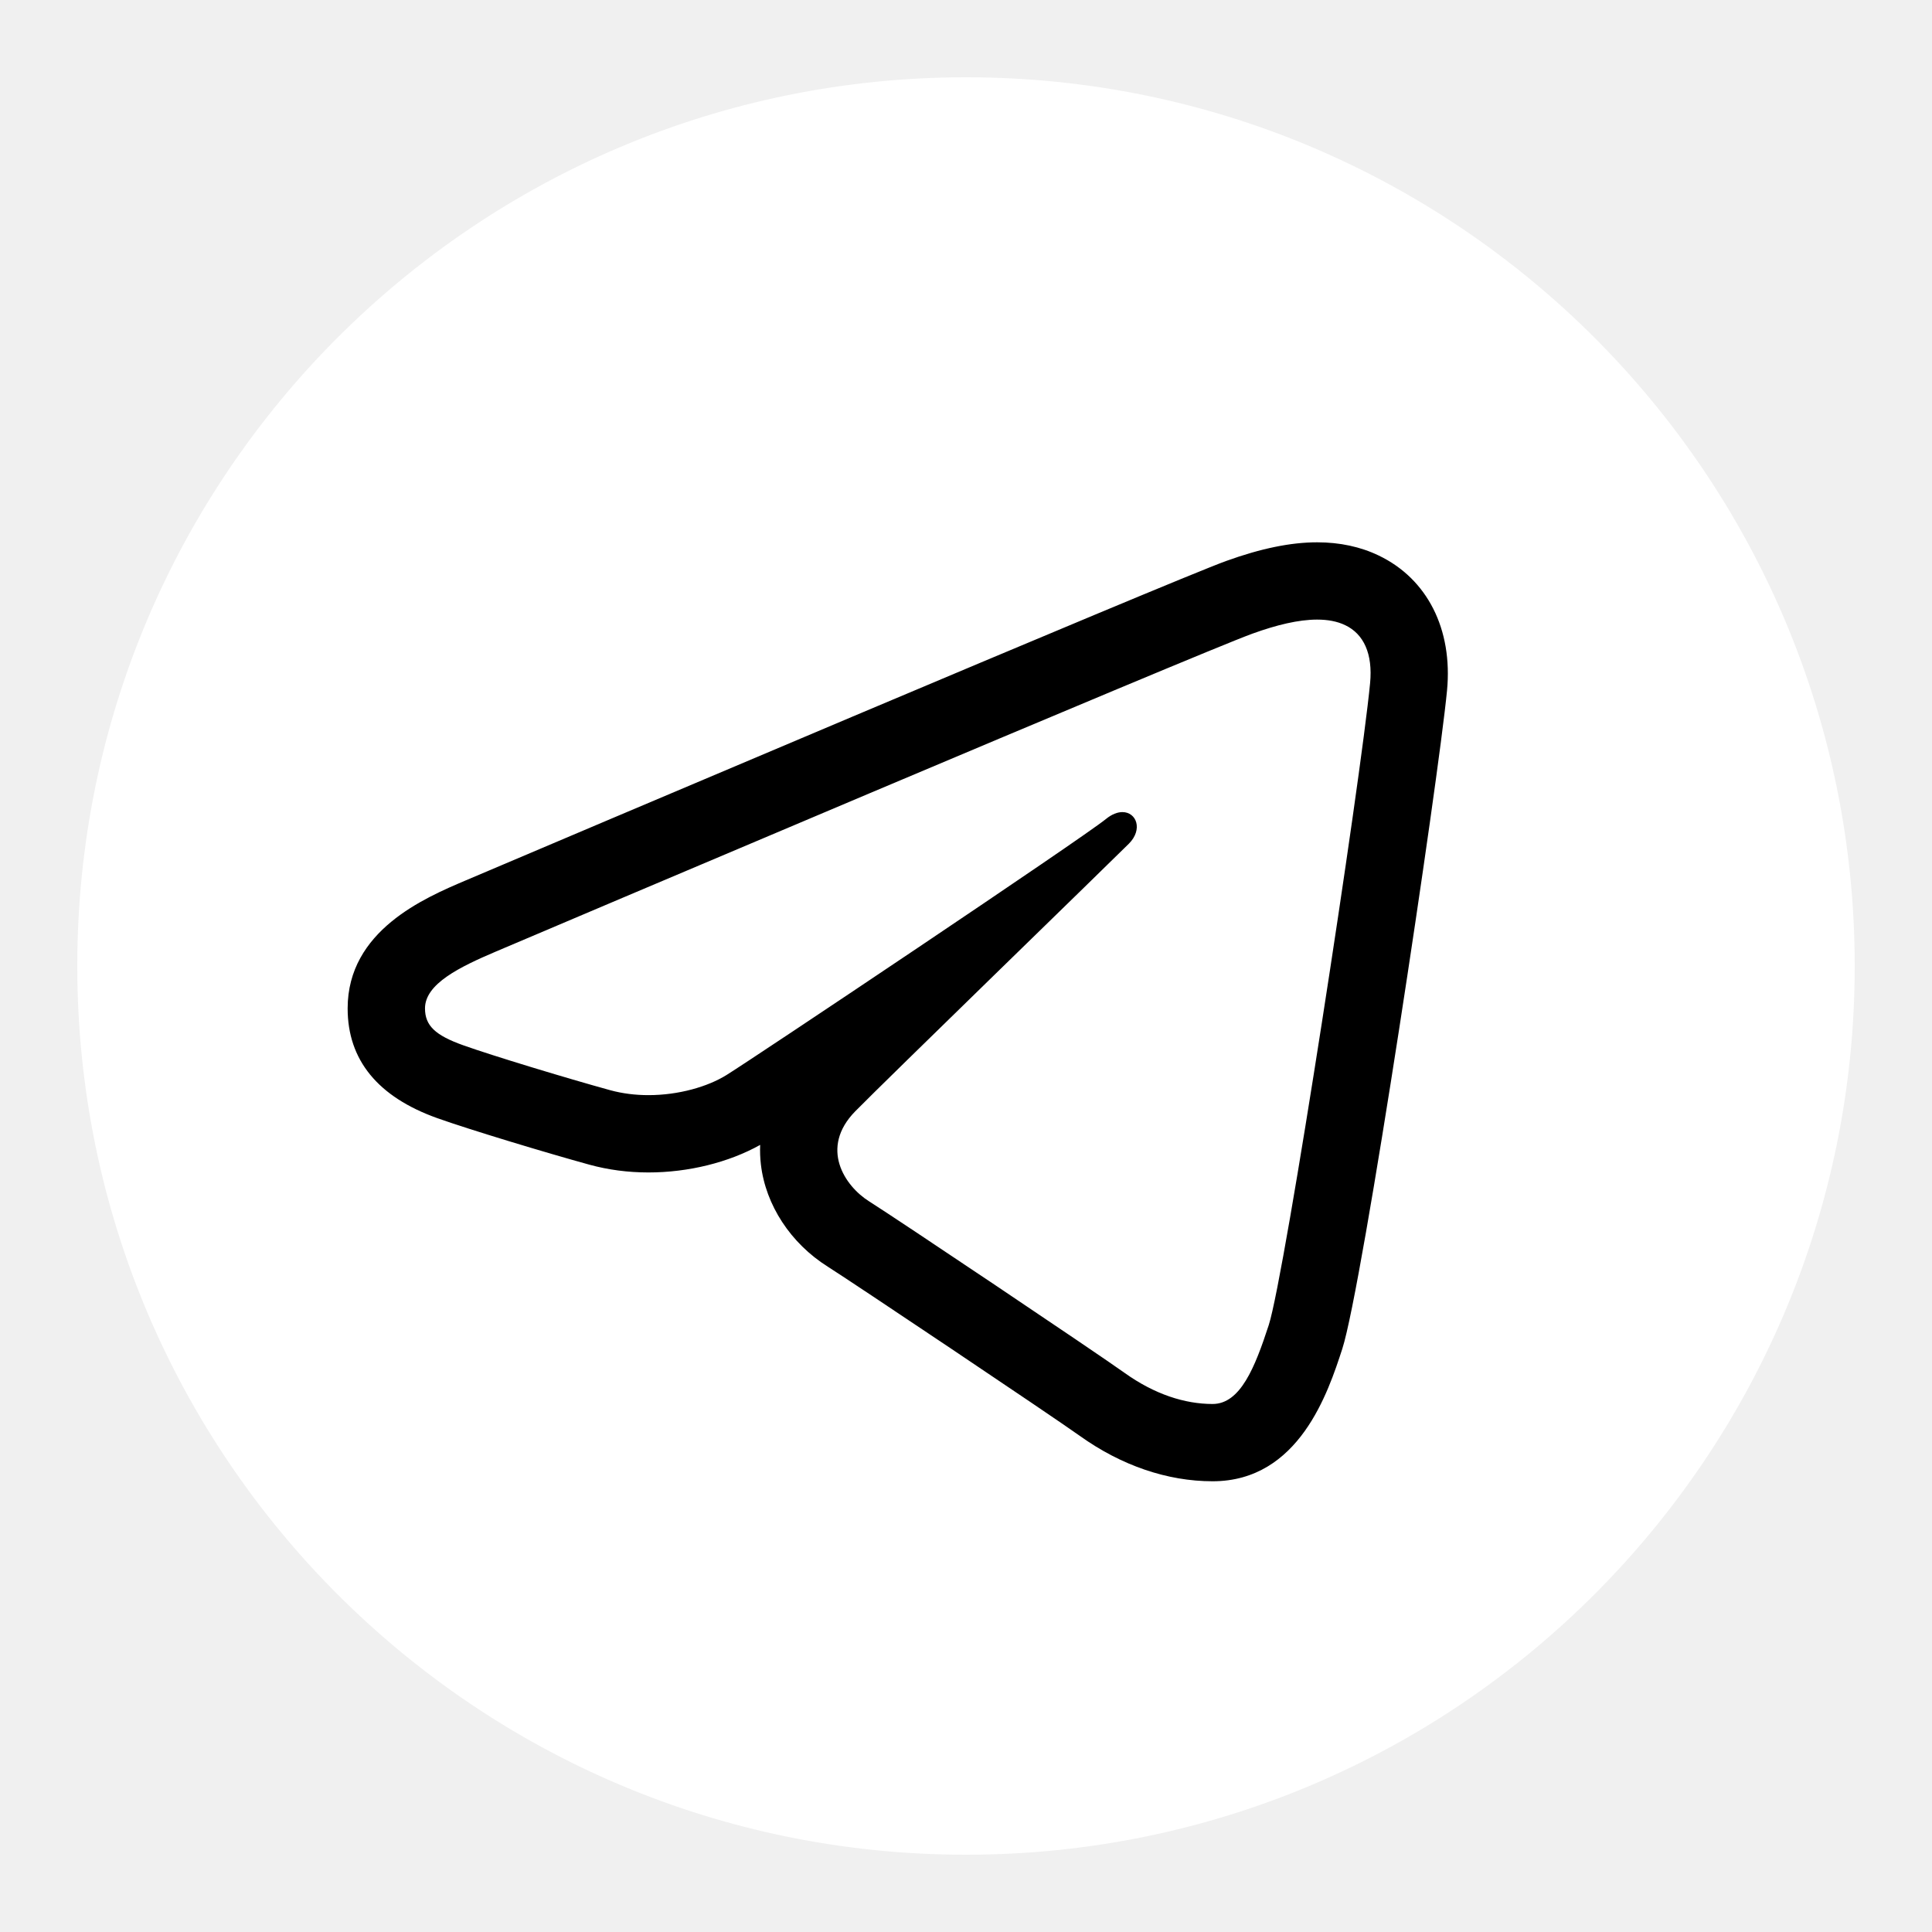
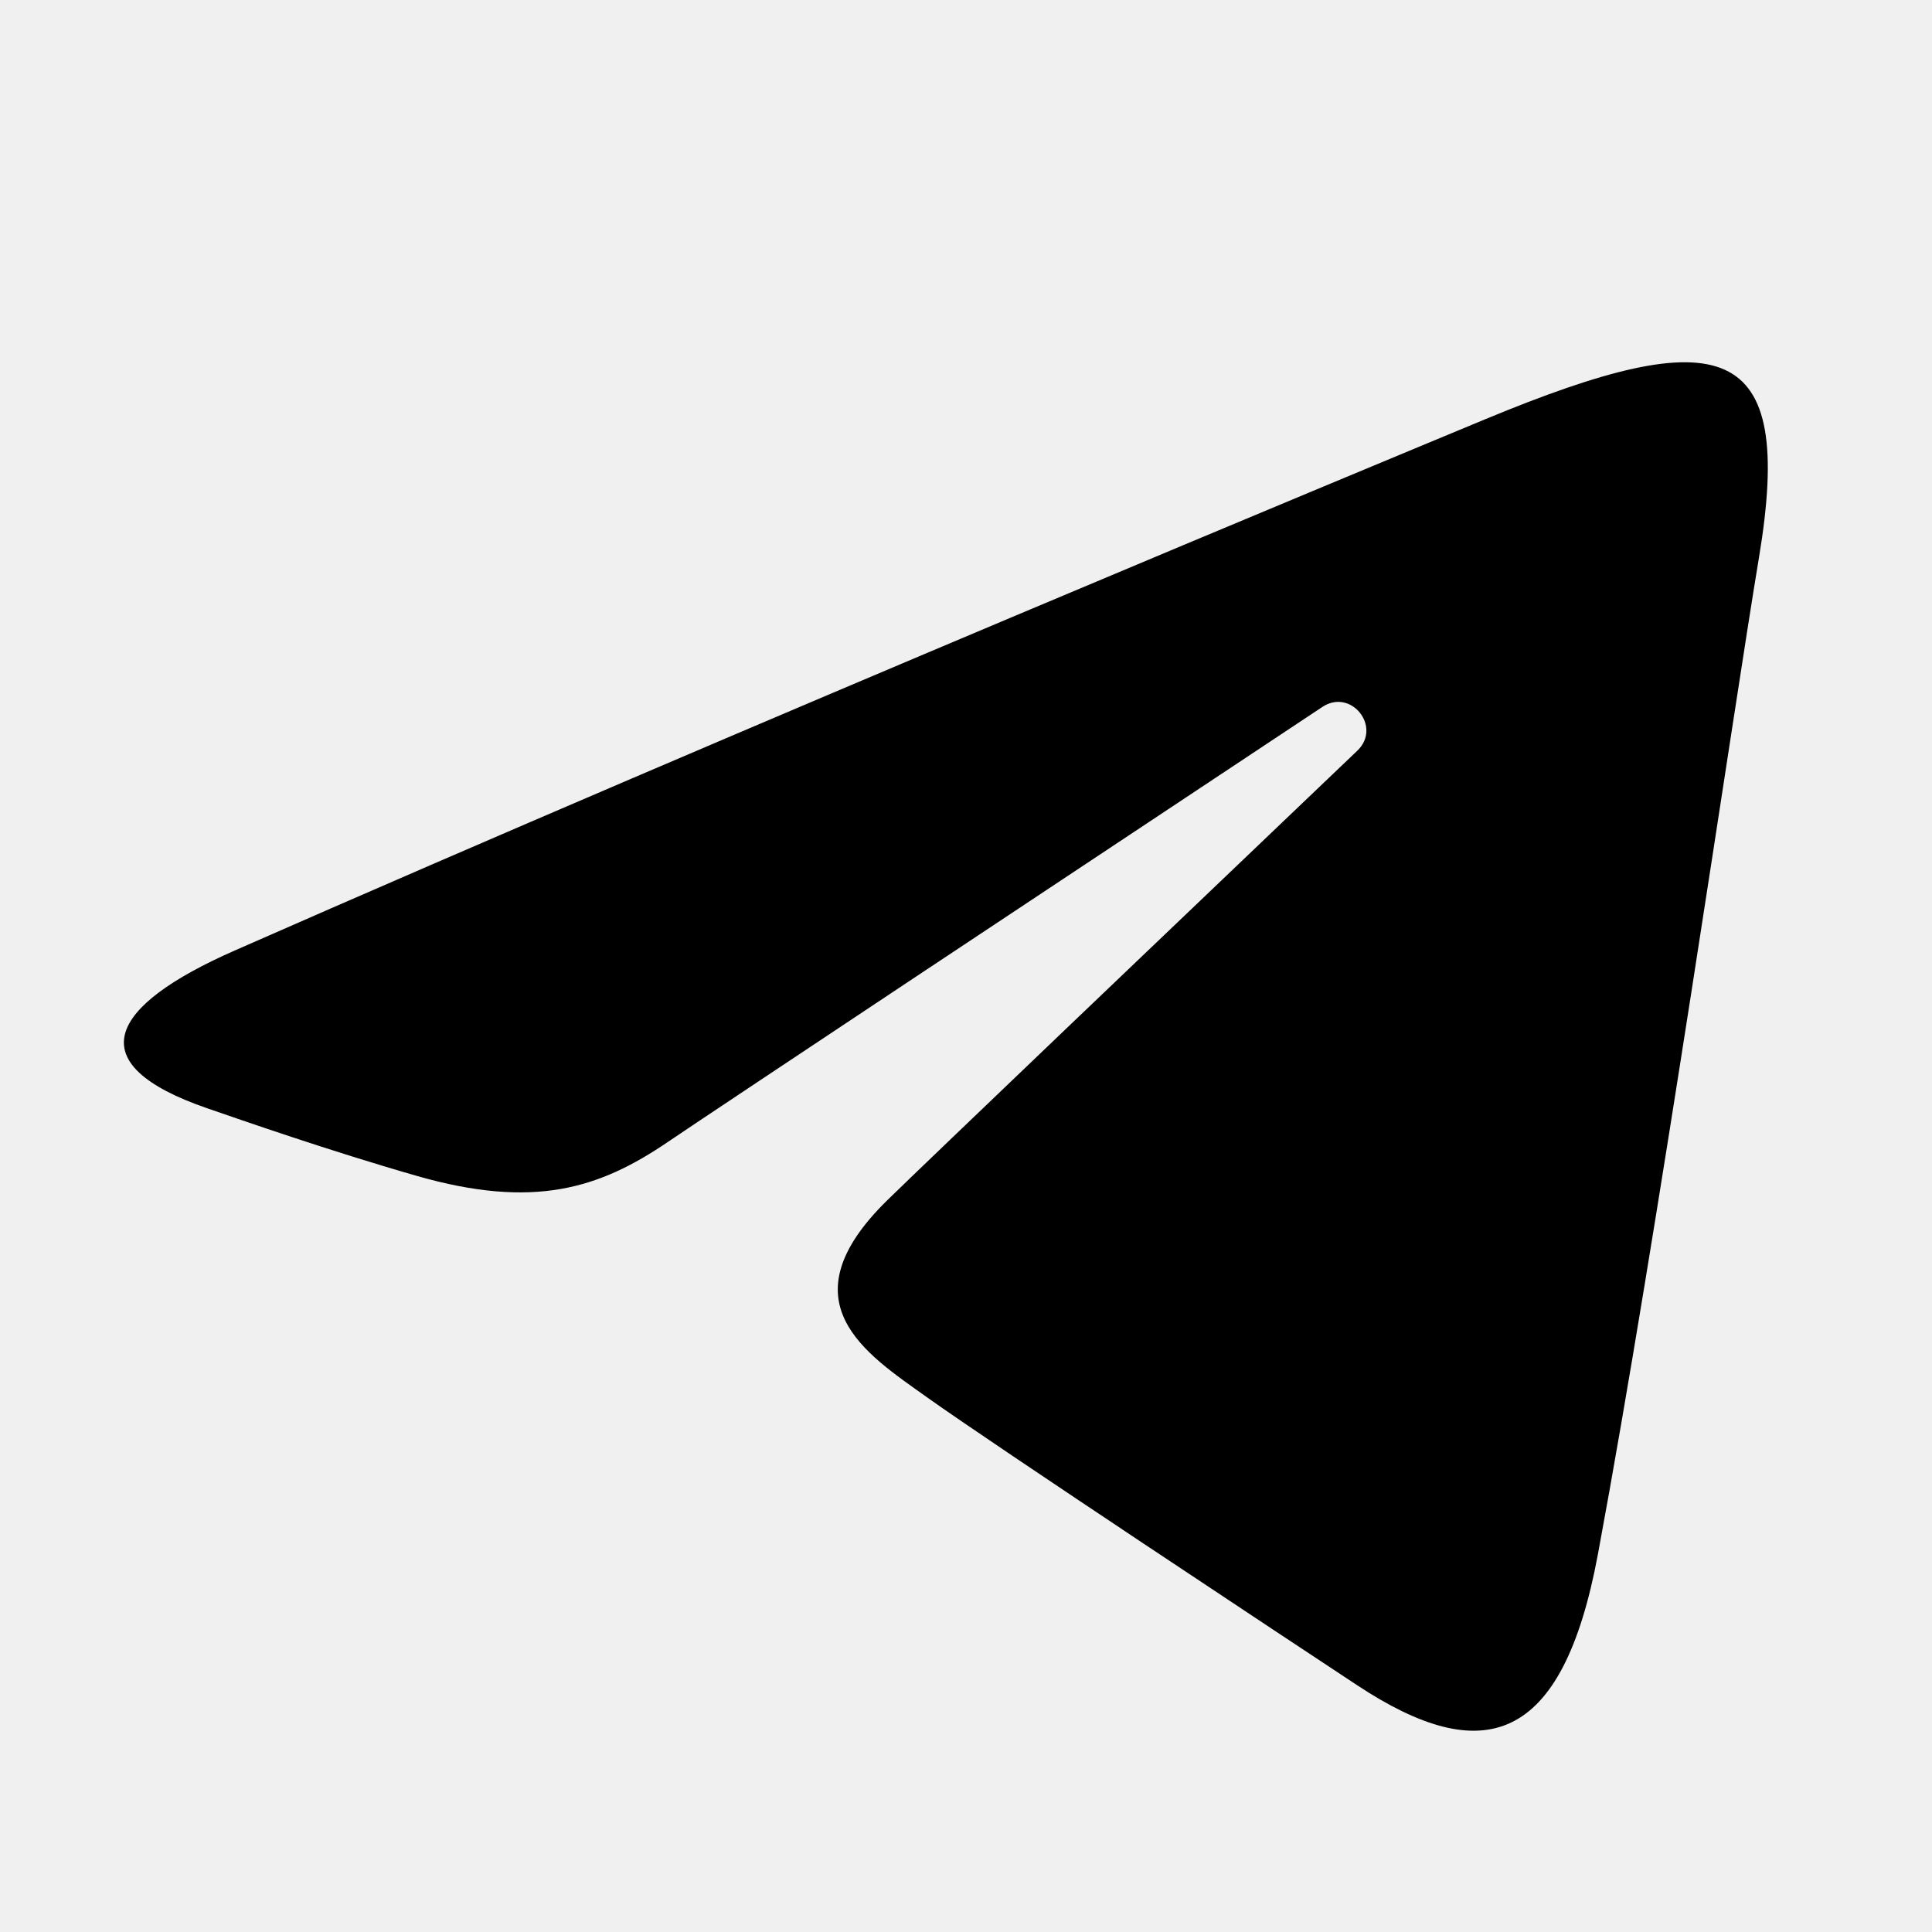
- <svg xmlns="http://www.w3.org/2000/svg" version="1.1" baseProfile="basic" id="Layer_1" x="0px" y="0px" viewBox="0 0 50 50" xml:space="preserve" width="42px" height="42px">
-   <circle style="fill:white;stroke:white;stroke-width:2;stroke-miterlimit:10;" cx="25" cy="25" r="22" />
-   <path d="M34.088,16.035c0.275,0,0.521,0.045,0.729,0.146c0.473,0.227,0.714,0.734,0.641,1.499  c-0.242,2.523-2.205,15.329-2.623,16.613c-0.358,1.098-0.735,2.042-1.453,2.042c-0.718,0-1.502-0.25-2.275-0.803  c-0.773-0.552-5.906-3.995-6.619-4.444c-0.625-0.394-1.286-1.377-0.355-2.327c0.767-0.782,6.585-6.429,7.082-6.926  c0.37-0.371,0.196-0.818-0.167-0.818c-0.125,0-0.273,0.053-0.428,0.18c-0.608,0.497-9.085,6.169-9.819,6.625  c-0.486,0.302-1.238,0.52-2.019,0.52c-0.333,0-0.671-0.04-0.995-0.129c-1.128-0.311-3.037-0.89-3.795-1.16  c-0.729-0.26-0.993-0.51-0.993-0.956c0-0.634,0.894-1.071,1.837-1.472c0.996-0.423,18.231-7.742,19.579-8.227  C33.039,16.172,33.609,16.035,34.088,16.035 M34.088,14.035c-0.684,0-1.453,0.158-2.352,0.482  c-1.396,0.503-17.815,7.475-19.683,8.268c-1.068,0.454-3.056,1.299-3.056,3.313c0,1.335,0.781,2.29,2.321,2.84  c0.828,0.295,2.795,0.89,3.936,1.204c0.484,0.133,0.998,0.201,1.527,0.201c1.035,0,2.076-0.258,2.892-0.713  c-0.007,0.168-0.001,0.338,0.019,0.508c0.123,1.05,0.77,2.038,1.73,2.643c0.628,0.396,5.757,3.833,6.523,4.379  c1.076,0.769,2.265,1.175,3.437,1.175c2.24,0,2.993-2.312,3.355-3.423c0.525-1.613,2.49-14.729,2.712-17.042  c0.151-1.585-0.51-2.891-1.768-3.493C35.21,14.15,34.673,14.035,34.088,14.035L34.088,14.035z" />
+ <svg xmlns="http://www.w3.org/2000/svg" viewBox="0 0 48 48" width="26px" height="26px">
+   <path d="M5.83,23.616c12.568-5.529,28.832-12.27,31.077-13.203c5.889-2.442,7.696-1.974,6.795,3.434 c-0.647,3.887-2.514,16.756-4.002,24.766c-0.883,4.75-2.864,5.313-5.979,3.258c-1.498-0.989-9.059-5.989-10.7-7.163 c-1.498-1.07-3.564-2.357-0.973-4.892c0.922-0.903,6.966-6.674,11.675-11.166c0.617-0.59-0.158-1.559-0.87-1.086 c-6.347,4.209-15.147,10.051-16.267,10.812c-1.692,1.149-3.317,1.676-6.234,0.838c-2.204-0.633-4.357-1.388-5.195-1.676 C1.93,26.43,2.696,24.995,5.83,23.616z" />
</svg>
